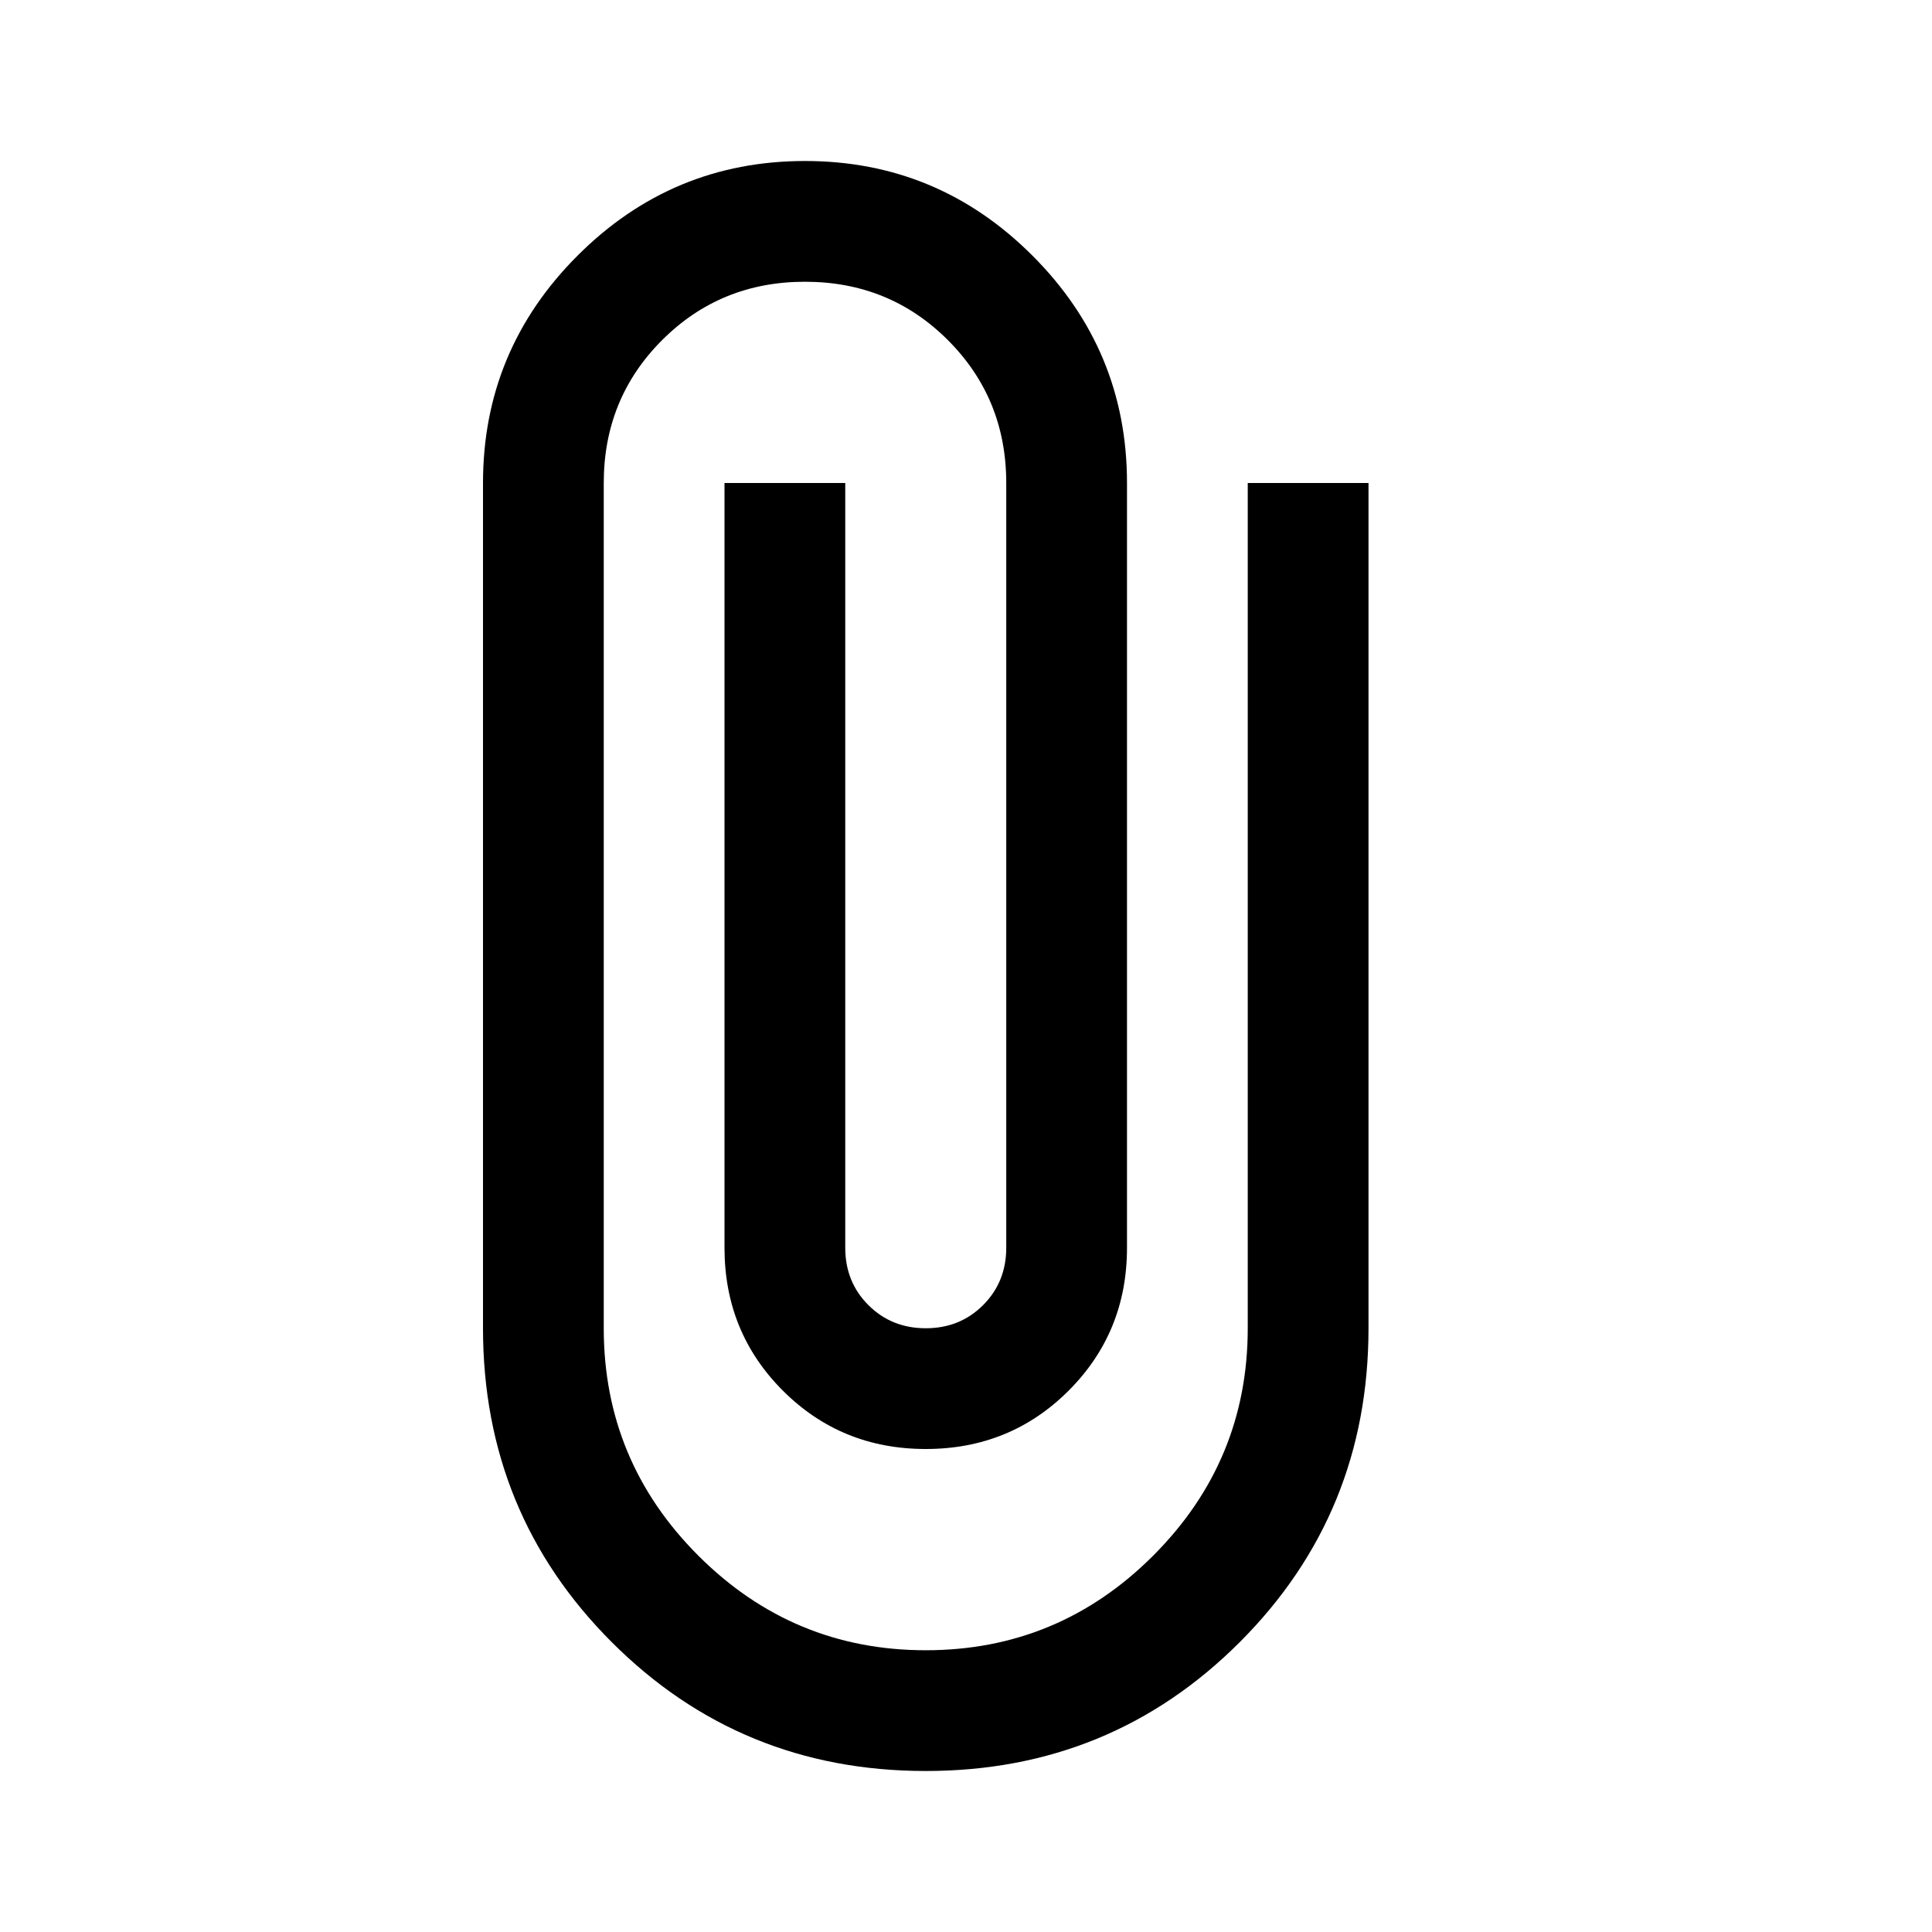
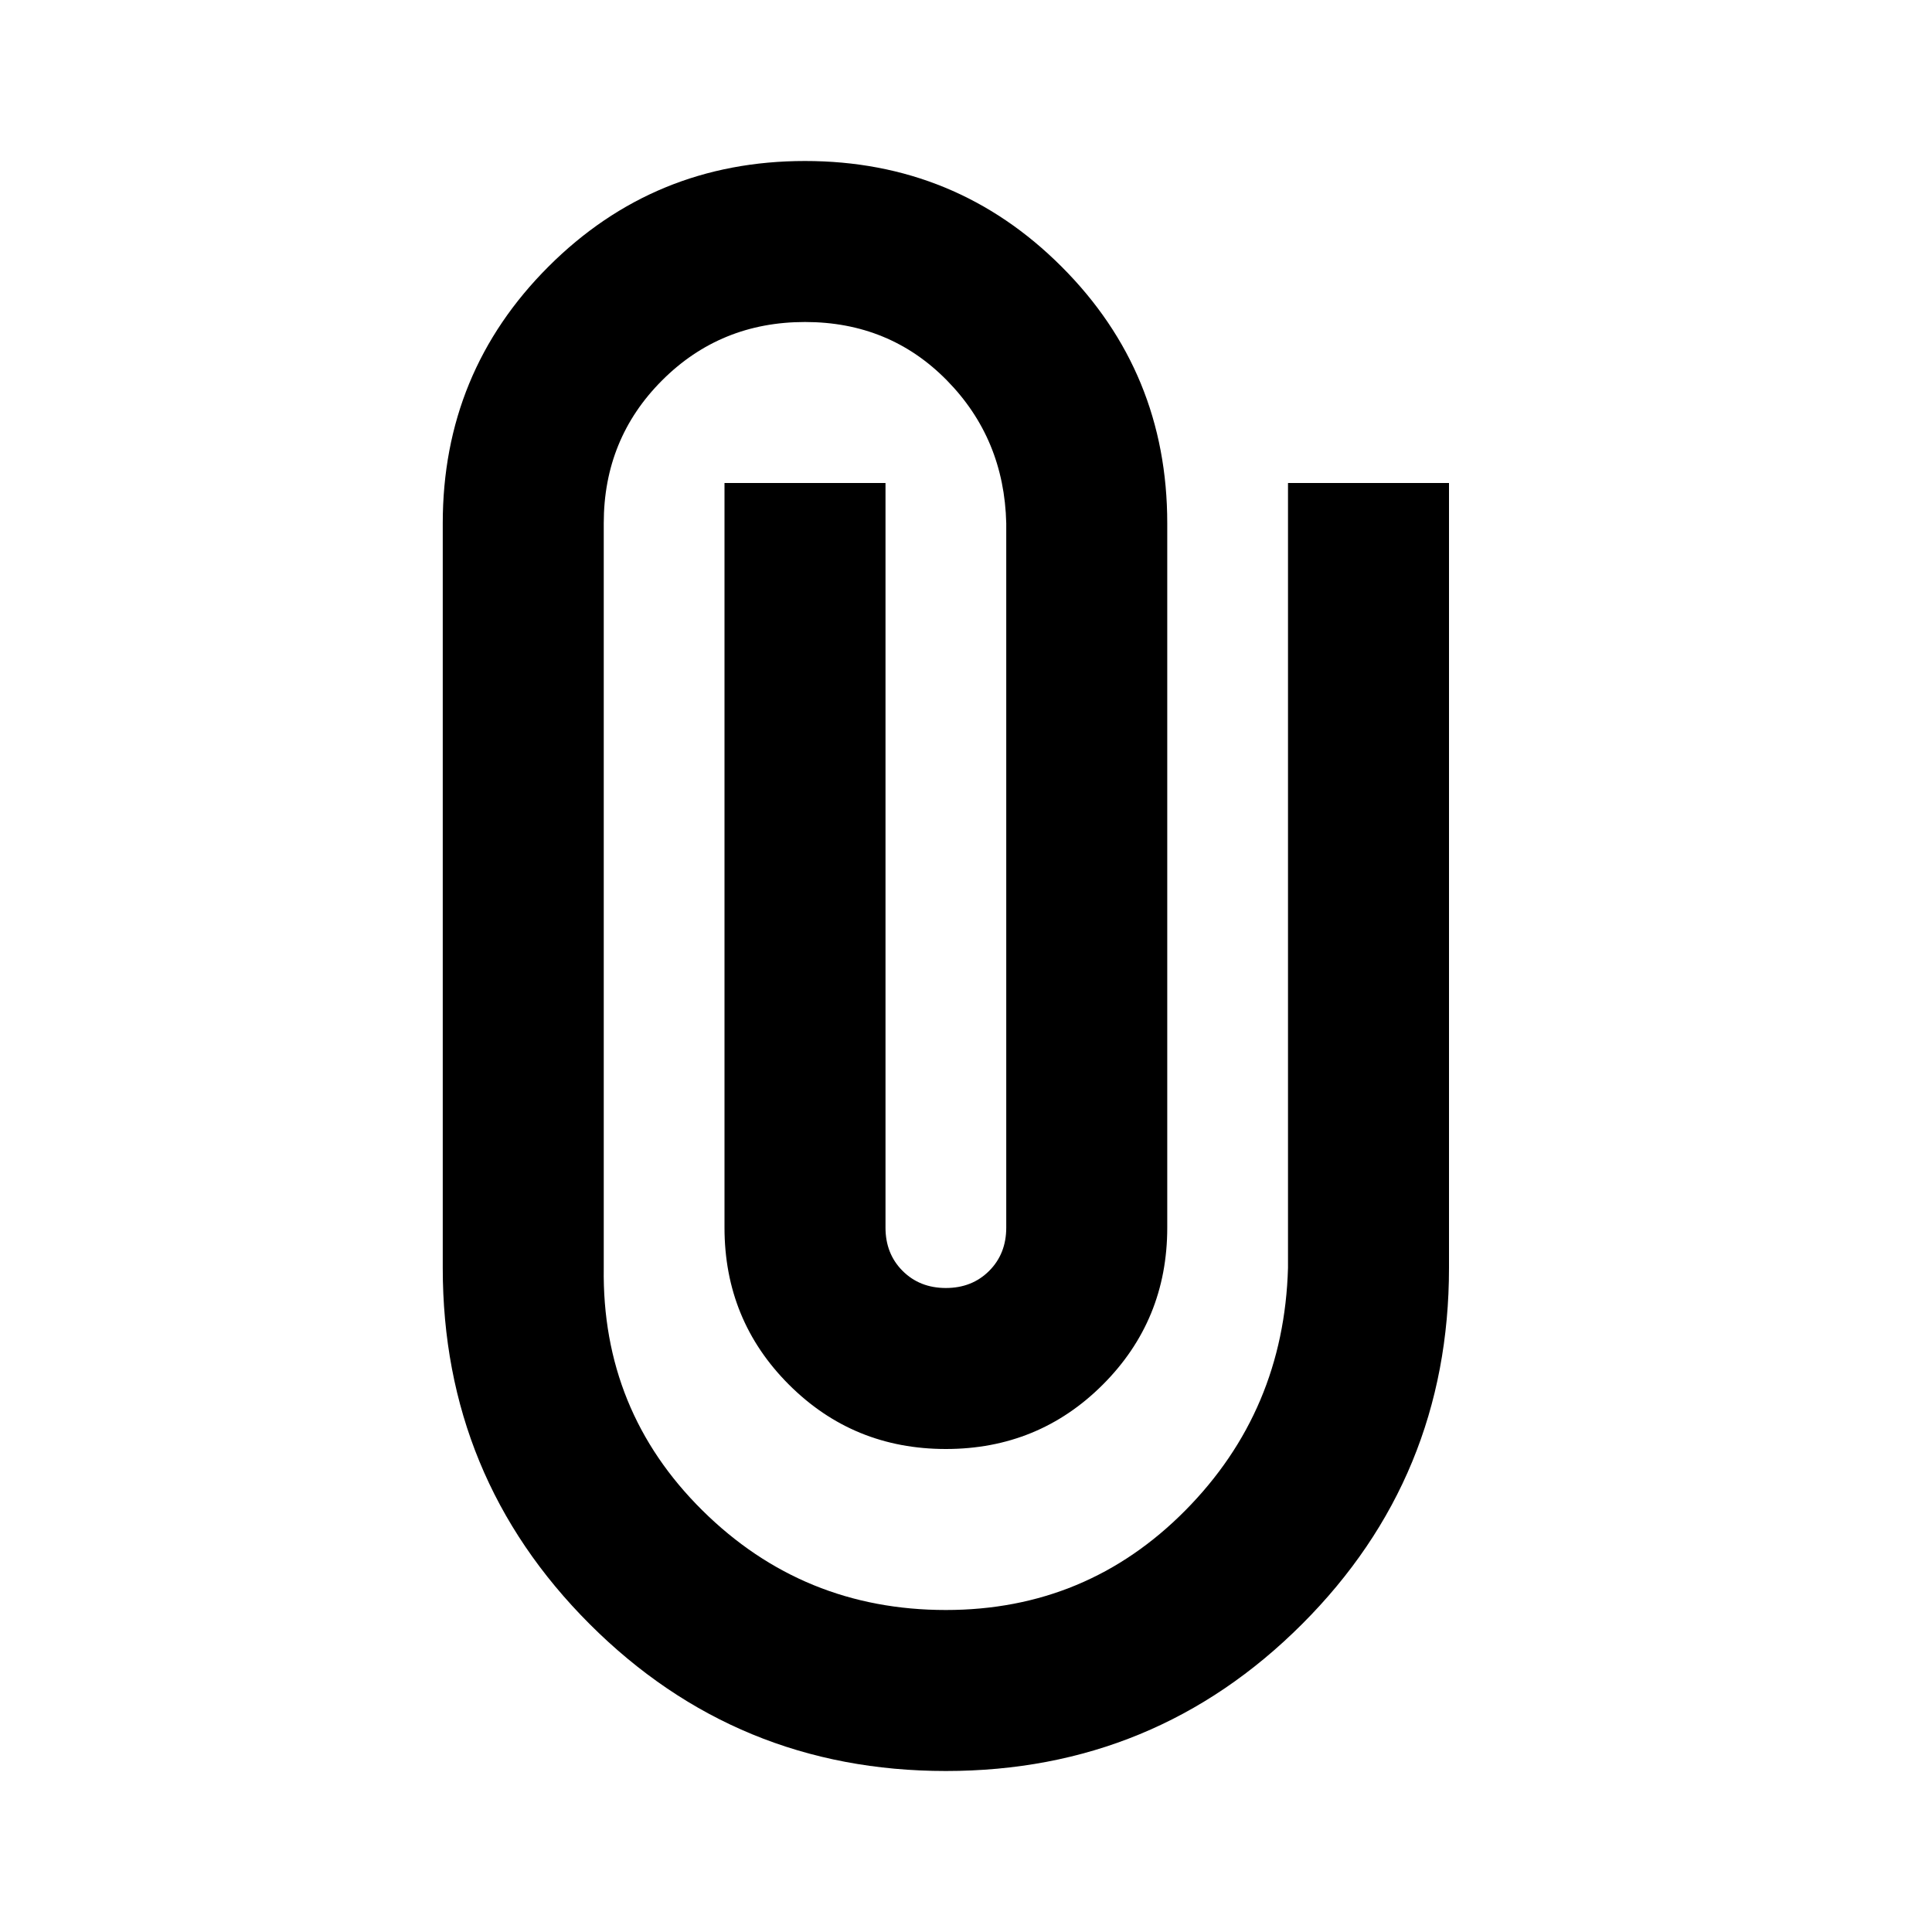
<svg xmlns="http://www.w3.org/2000/svg" height="24" viewBox="0 -960 960 960" width="24">
-   <path d="M460-80q-92 0-156-64t-64-156v-420q0-66 47-113t113-47q66 0 113 47t47 113v380q0 42-29 71t-71 29q-42 0-71-29t-29-71v-380h60v380q0 17 11.5 28.5T460-300q17 0 28.5-11.5T500-340v-380q0-42-29-71t-71-29q-42 0-71 29t-29 71v420q0 66 47 113t113 47q66 0 113-47t47-113v-420h60v420q0 92-64 156T460-80Z" />
+   <path d="M720-330q0 104-73 177T470-80q-104 0-177-73t-73-177v-370q0-75 52.5-127.5T400-880q75 0 127.5 52.5T580-700v350q0 46-32 78t-78 32q-46 0-78-32t-32-78v-370h80v370q0 13 8.5 21.5T470-320q13 0 21.5-8.5T500-350v-350q-1-42-29.5-71T400-800q-42 0-71 29t-29 71v370q-1 71 49 120.5T470-160q70 0 119-49.5T640-330v-390h80v390Z" />
</svg>
